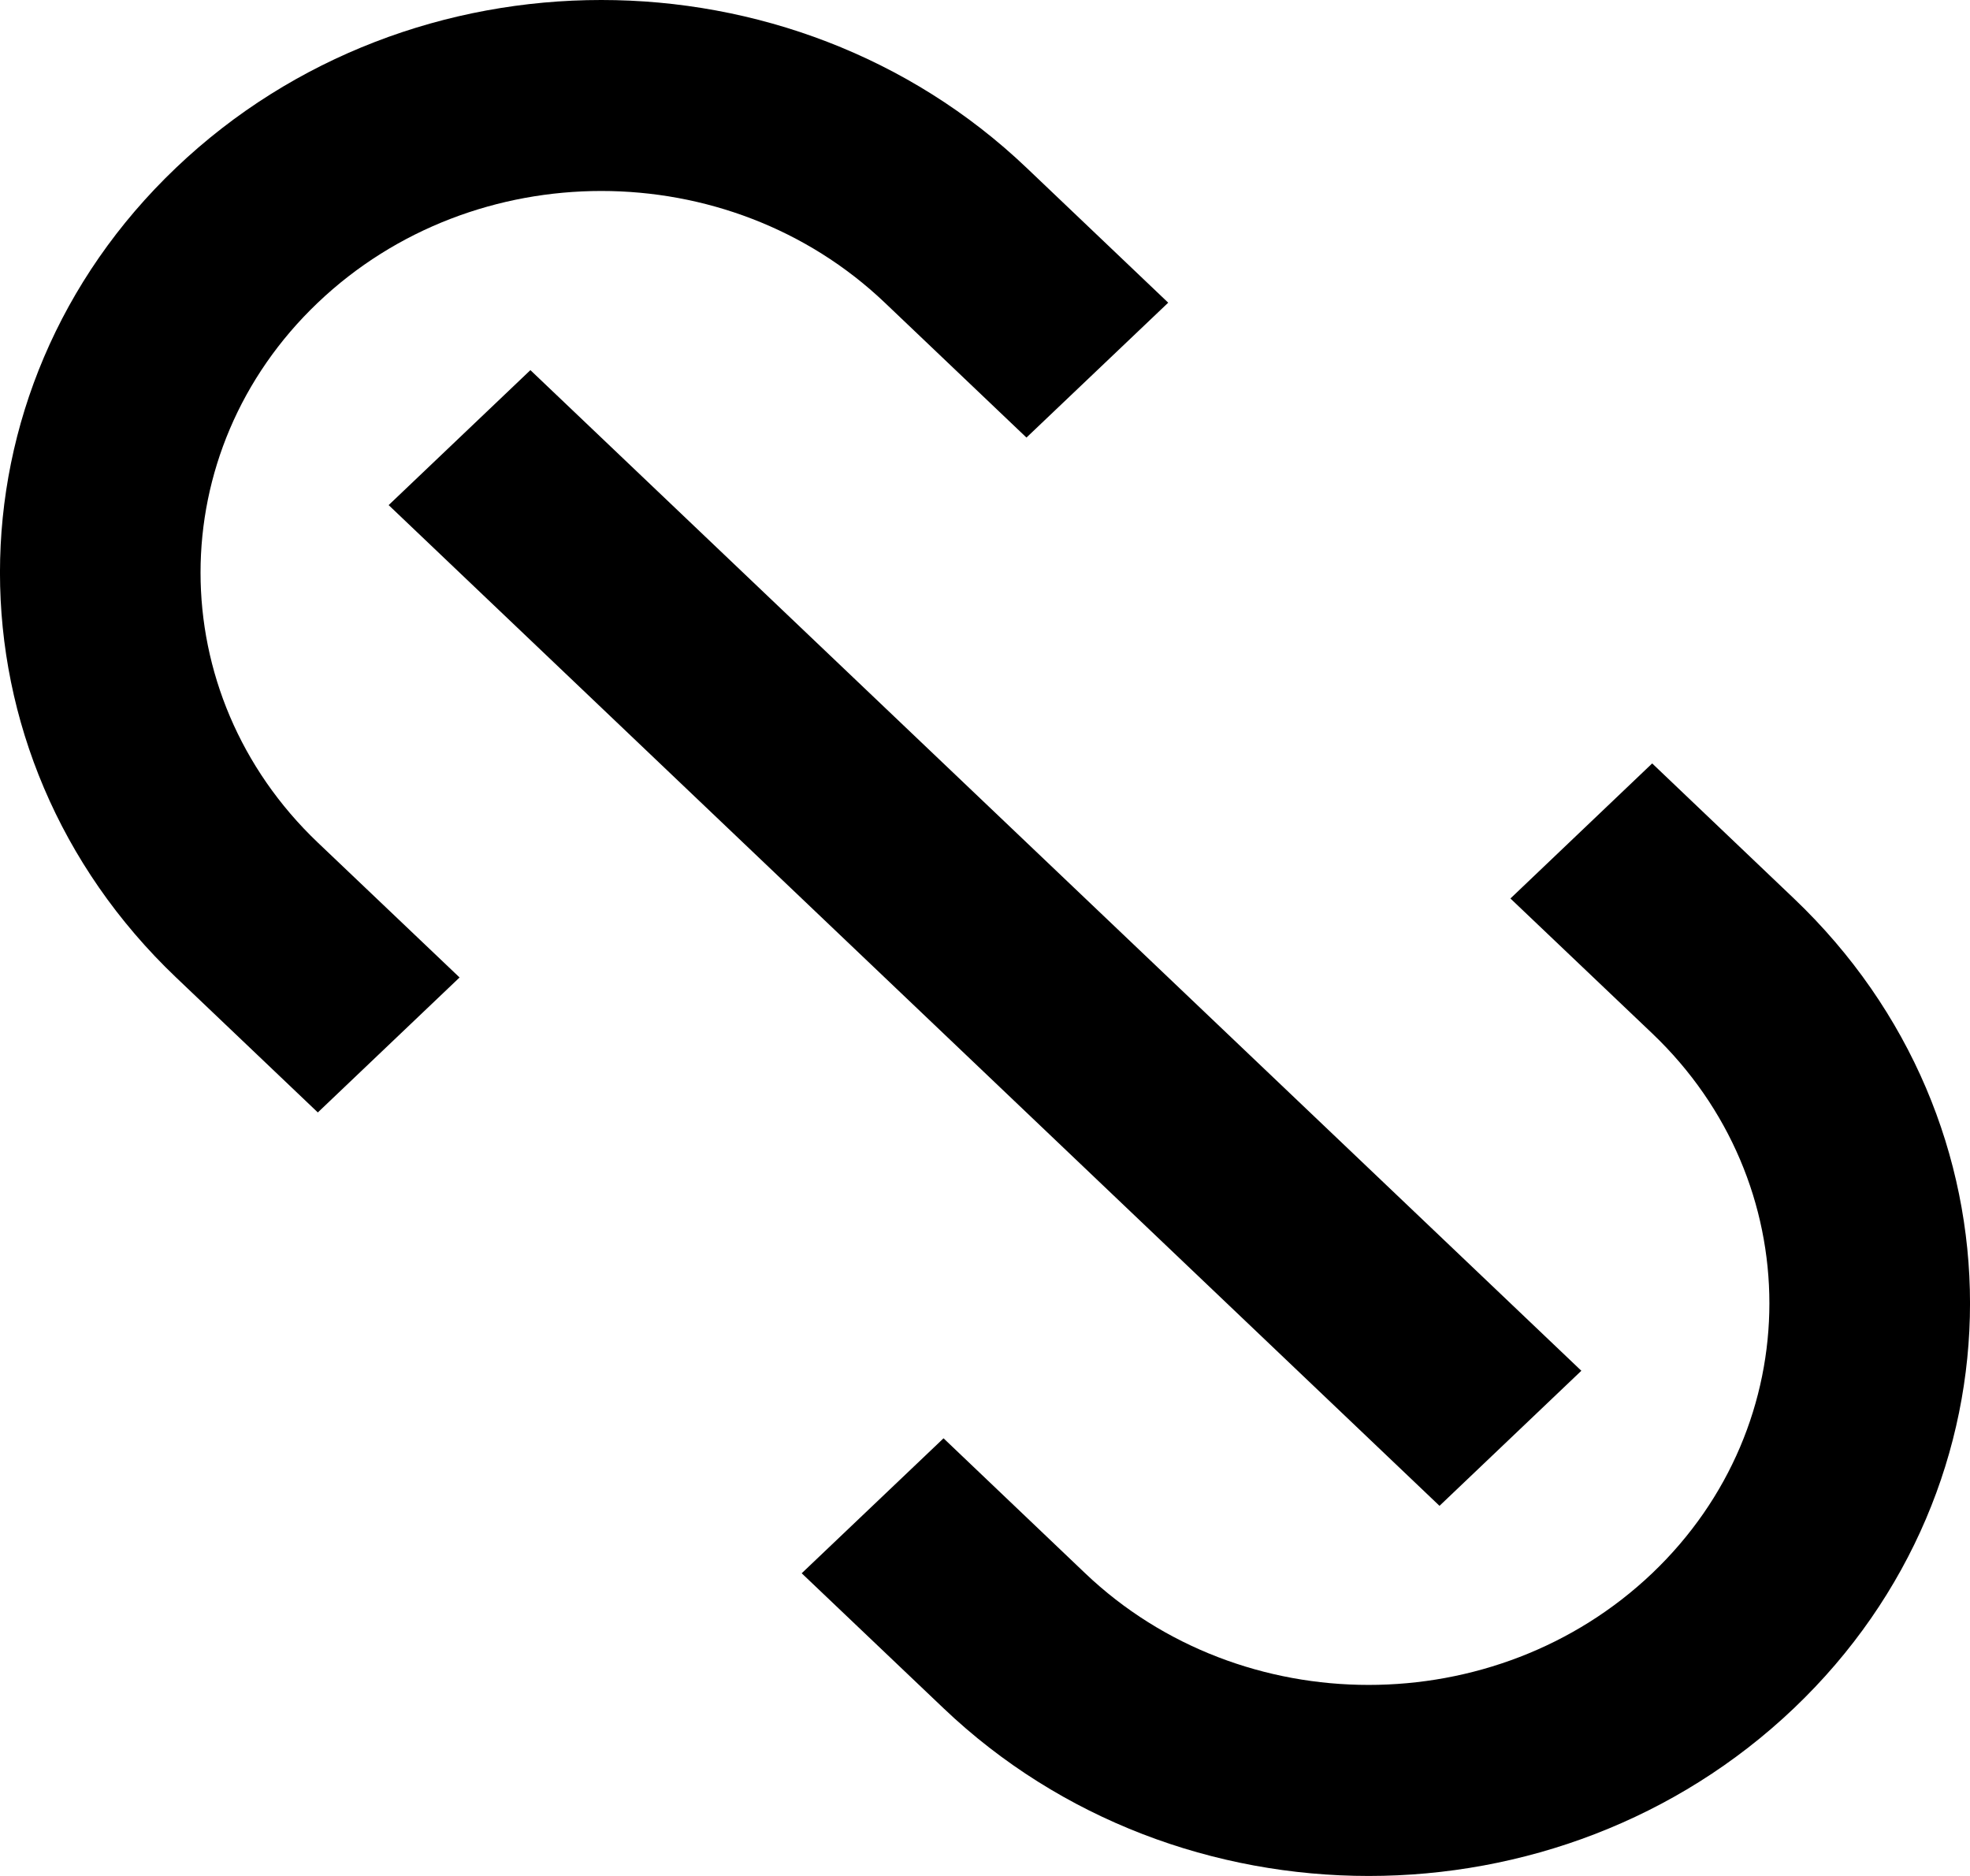
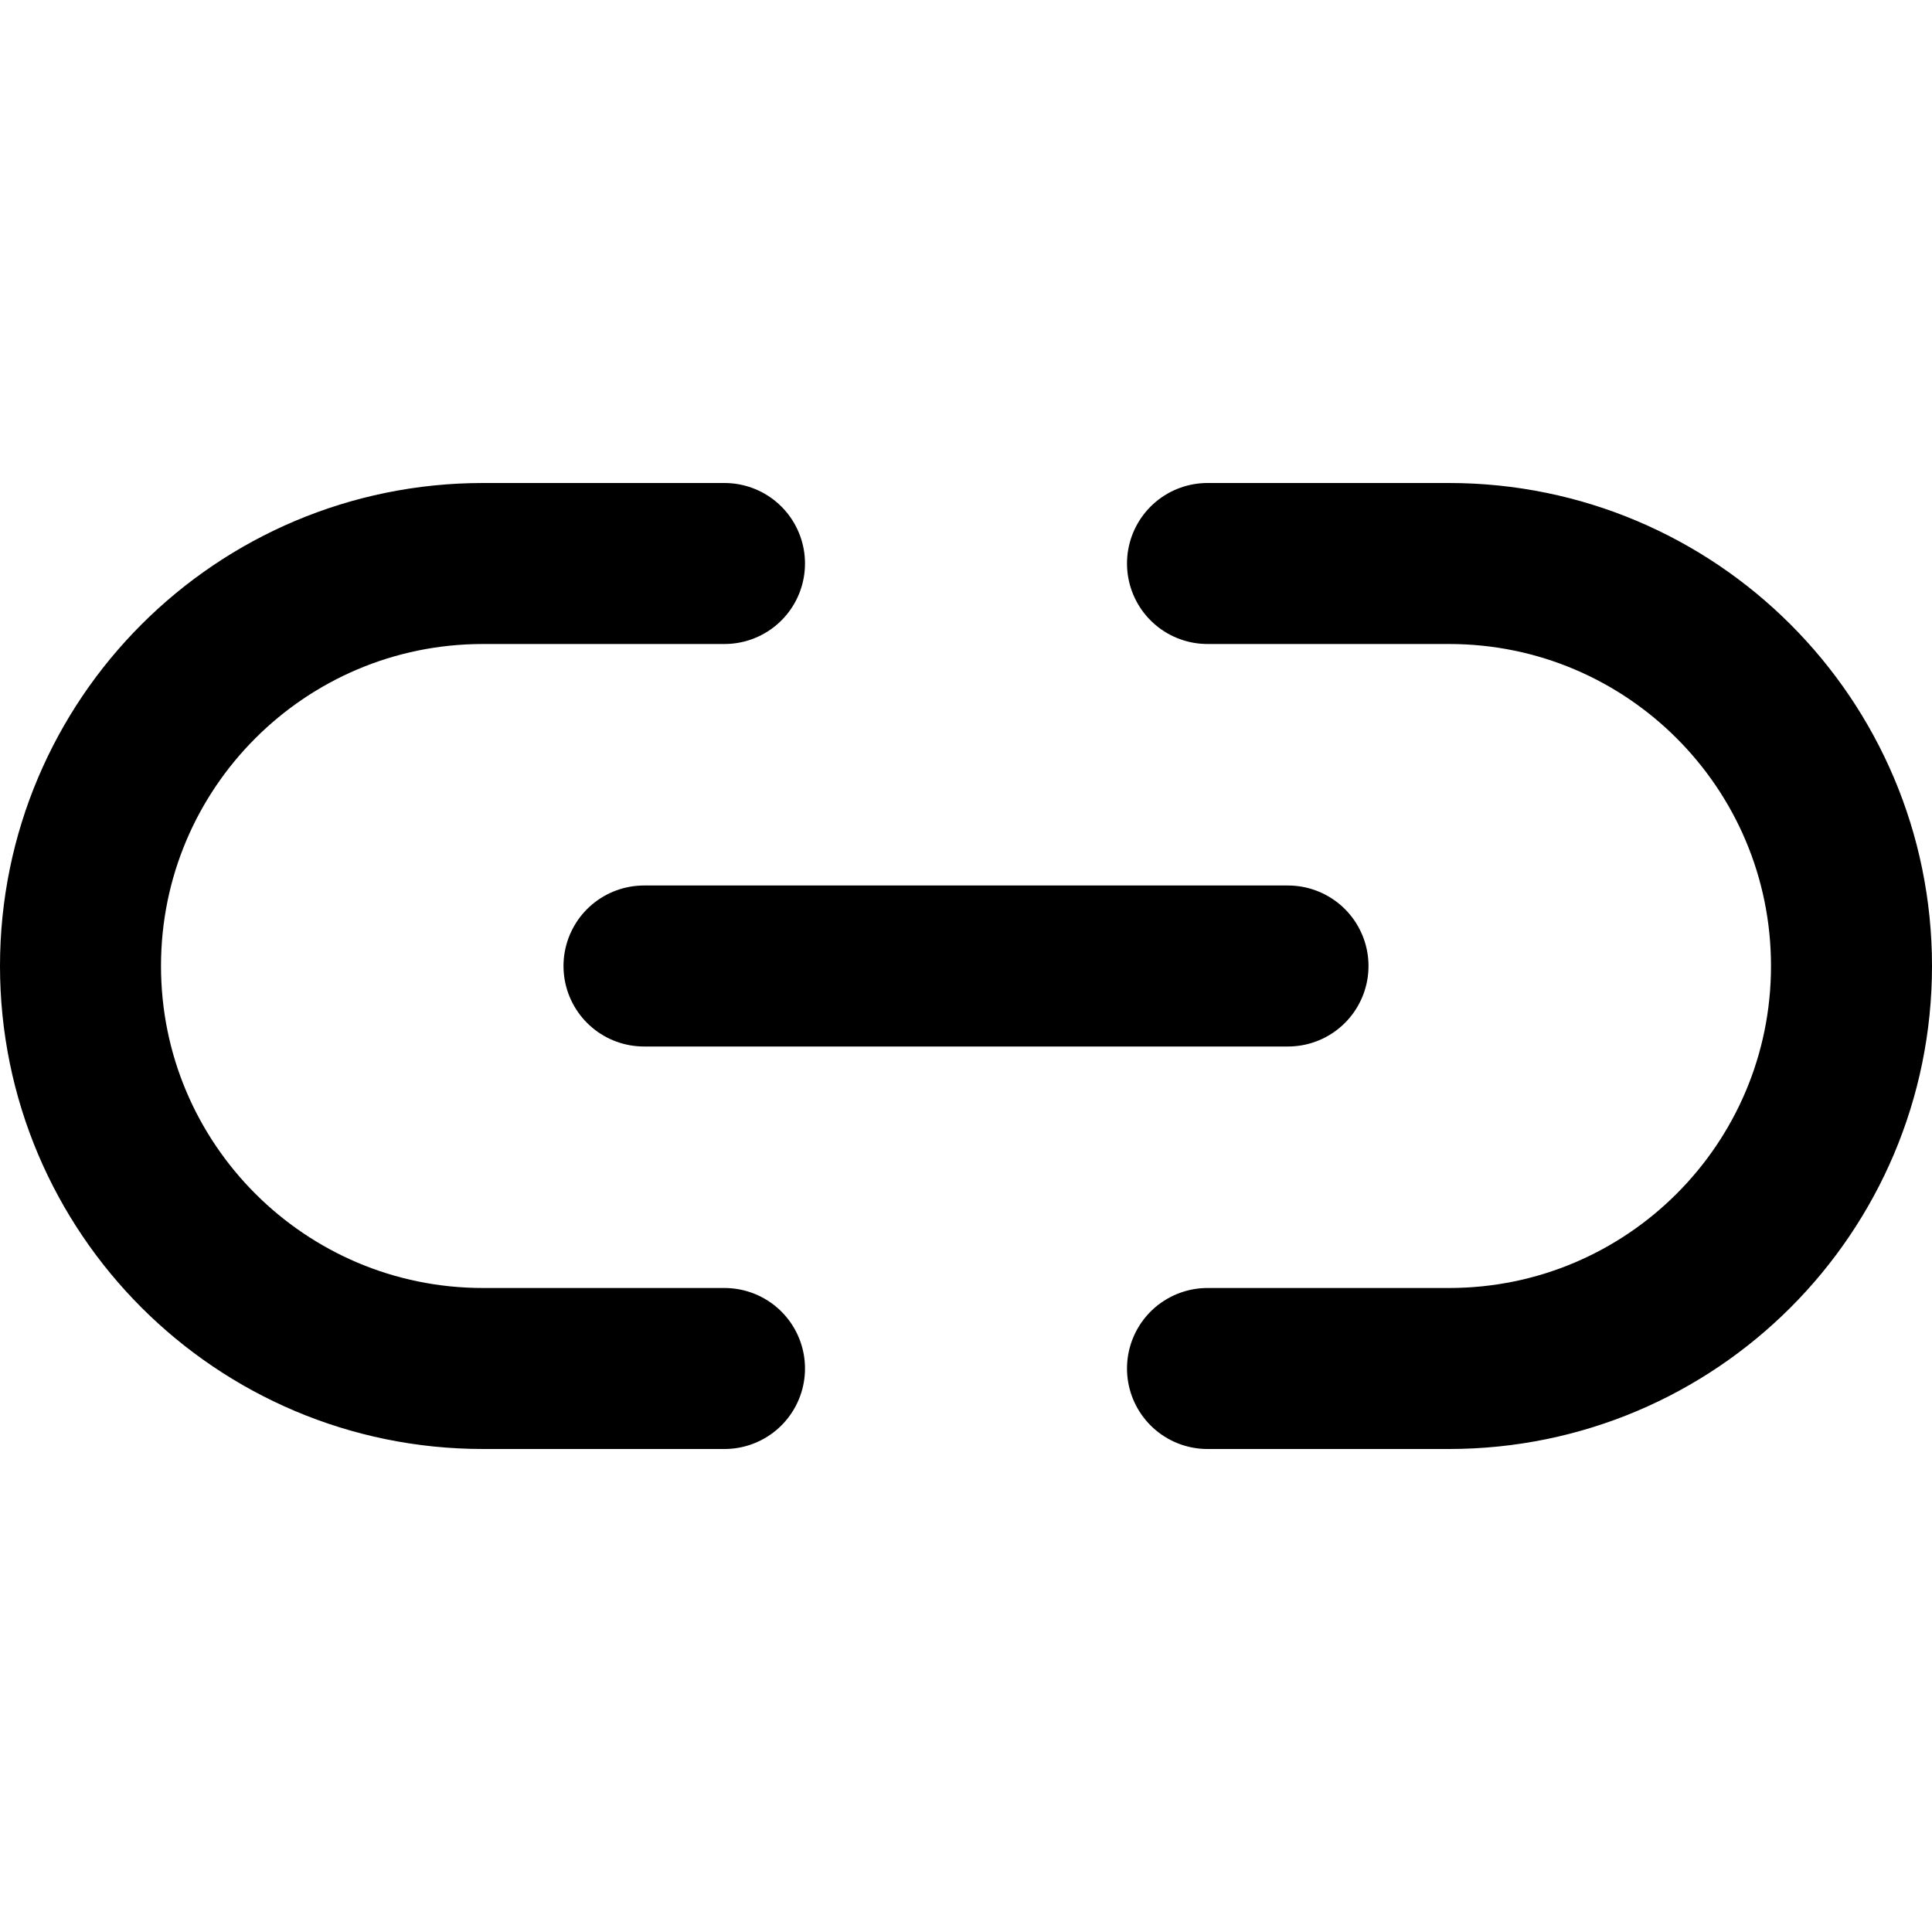
- <svg xmlns="http://www.w3.org/2000/svg" width="21px" height="20px" viewBox="0 0 21 20" version="1.1">
-   <defs />
-   <g id="Page-1" stroke="none" stroke-width="1" fill="none" fill-rule="evenodd">
-     <g id="Dribbble-Light-Preview" transform="translate(-339, -600)" fill="#000000">
-       <g id="icons" transform="translate(56, 160)">
-         <path d="M286.388,443.227 C288.055,441.639 290.765,441.639 292.432,443.227 L293.942,444.665 L295.453,443.227 L293.942,441.788 C291.439,439.404 287.38,439.404 284.877,441.788 C282.374,444.172 282.374,448.037 284.877,450.421 L286.388,451.86 L287.899,450.421 L286.388,448.983 C284.721,447.395 284.721,444.814 286.388,443.227 L286.388,443.227 Z M302.123,449.579 L300.612,448.139 L299.101,449.579 L300.612,451.017 C302.278,452.604 302.278,455.186 300.612,456.773 C298.945,458.36 296.234,458.36 294.568,456.773 L293.058,455.334 L291.546,456.773 L293.058,458.212 C295.561,460.596 299.62,460.596 302.123,458.212 C304.626,455.828 304.626,451.963 302.123,449.579 L302.123,449.579 Z M288.654,443.946 L299.857,454.614 L298.345,456.054 L287.143,445.385 L288.654,443.946 Z" id="url-[#1423]" />
-       </g>
-     </g>
-   </g>
+ <svg xmlns="http://www.w3.org/2000/svg" viewBox="0 0 24 24" fill="none" stroke="currentColor" stroke-width="2" stroke-linecap="round" stroke-linejoin="round" class="feather feather-link-2">
+   <path d="M15 7h3a5 5 0 0 1 5 5 5 5 0 0 1-5 5h-3m-6 0H6a5 5 0 0 1-5-5 5 5 0 0 1 5-5h3" />
+   <line x1="8" y1="12" x2="16" y2="12" />
</svg>
